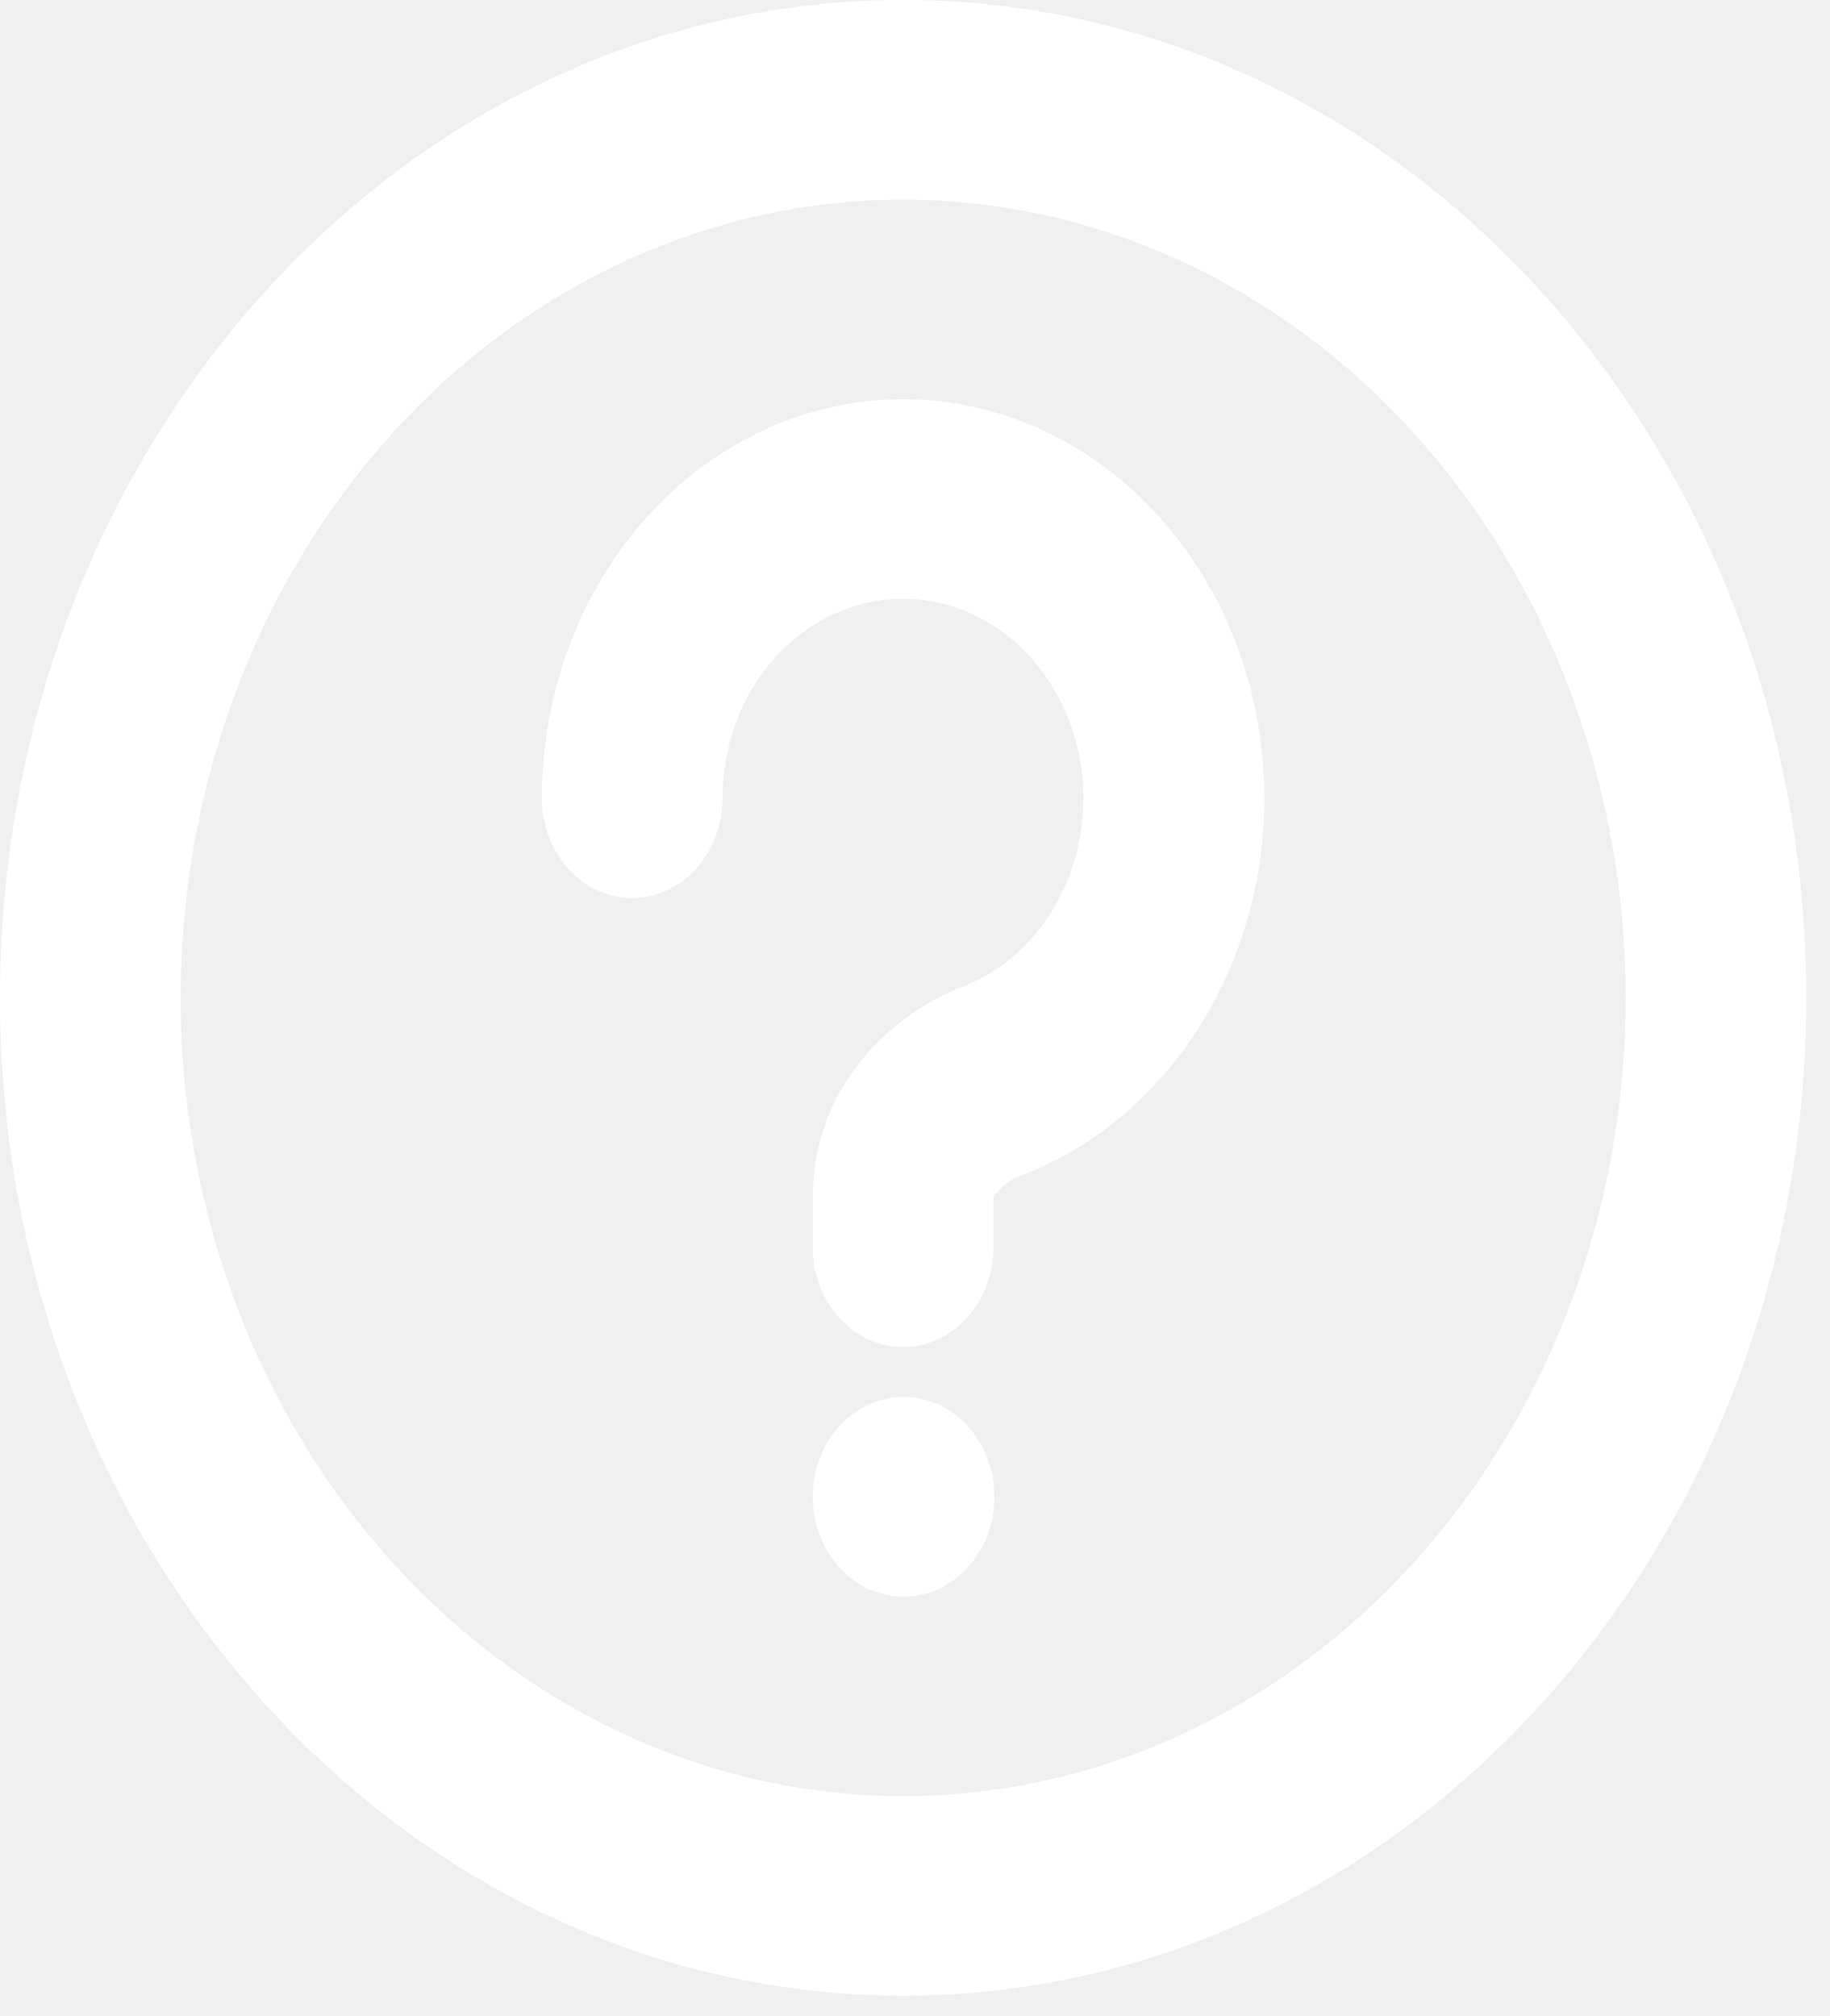
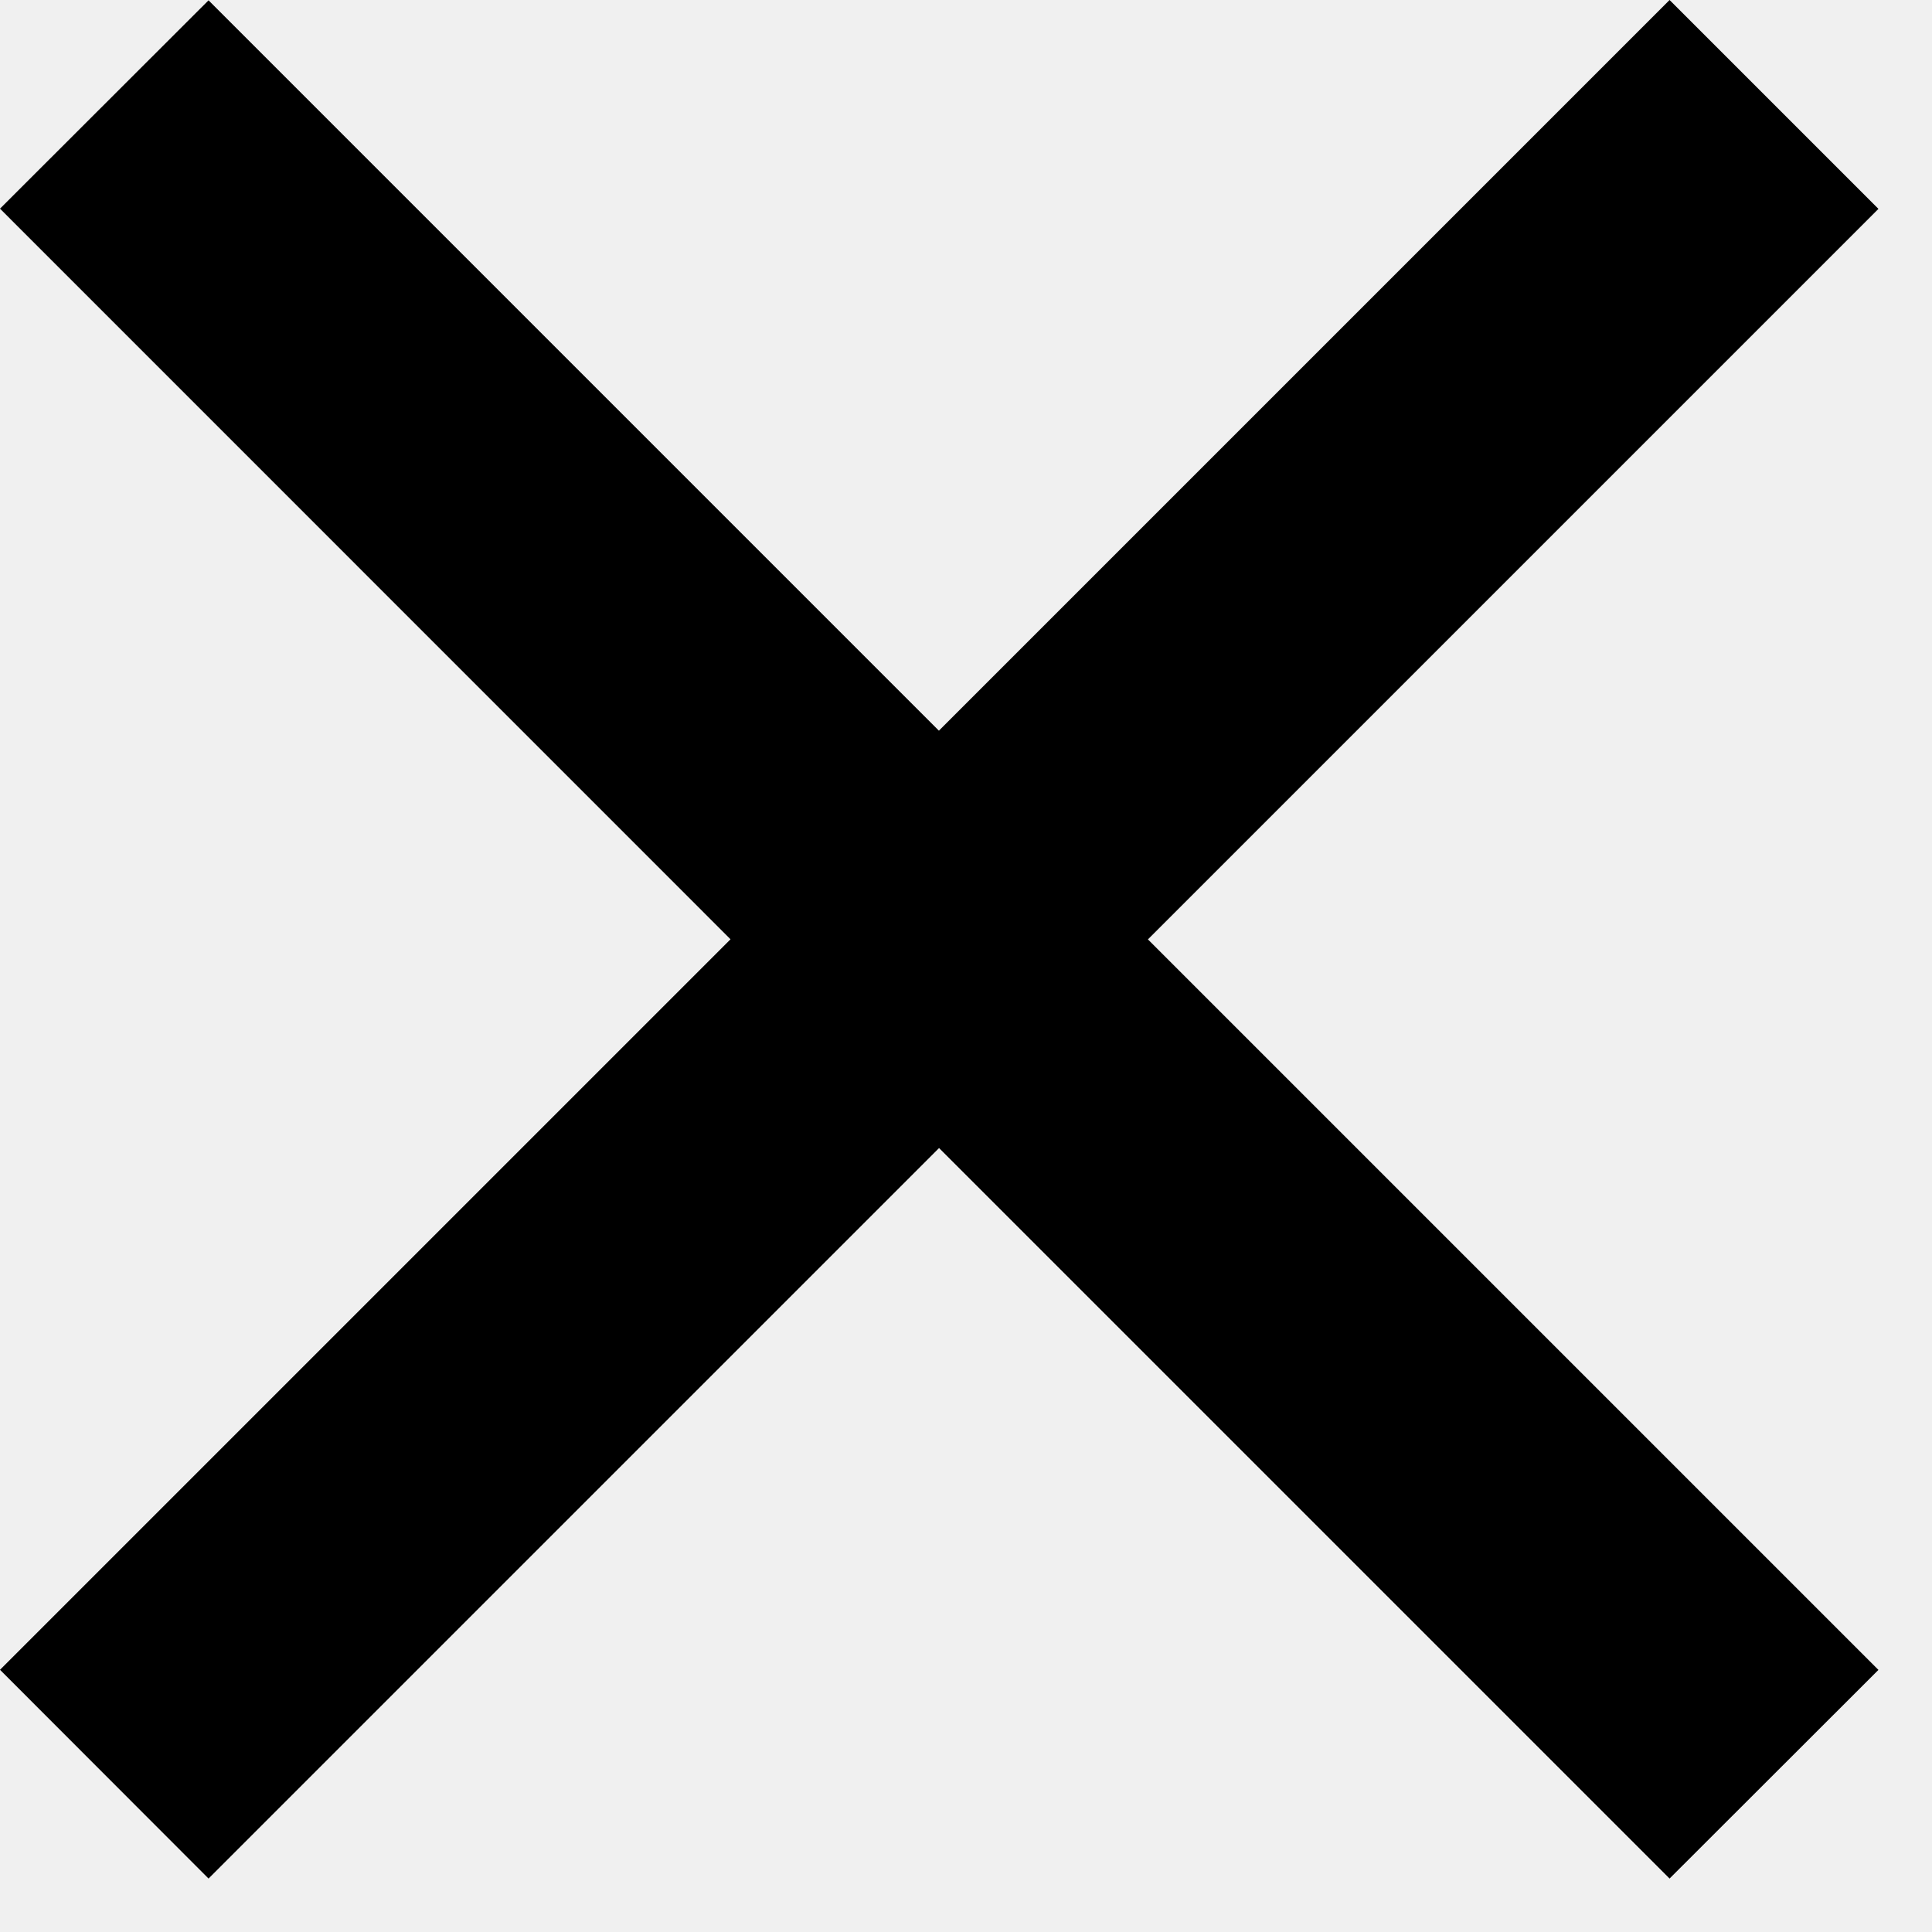
- <svg xmlns="http://www.w3.org/2000/svg" width="49" height="54" viewBox="0 0 49 54" fill="none">
-   <path fill-rule="evenodd" clip-rule="evenodd" d="M4.838 26.728C4.838 21.057 6.876 15.618 10.505 11.608C14.134 7.598 19.056 5.346 24.188 5.346C29.319 5.346 34.241 7.598 37.87 11.608C41.499 15.618 43.538 21.057 43.538 26.728C43.538 32.399 41.499 37.838 37.87 41.848C34.241 45.858 29.319 48.111 24.188 48.111C19.056 48.111 14.134 45.858 10.505 41.848C6.876 37.838 4.838 32.399 4.838 26.728ZM24.188 0C10.829 0 0 11.966 0 26.728C0 41.49 10.829 53.456 24.188 53.456C37.546 53.456 48.375 41.49 48.375 26.728C48.375 11.966 37.546 0 24.188 0ZM24.188 16.037C22.904 16.037 21.674 16.6 20.767 17.603C19.86 18.605 19.35 19.965 19.35 21.383C19.35 22.091 19.095 22.771 18.642 23.273C18.188 23.774 17.573 24.055 16.931 24.055C16.29 24.055 15.675 23.774 15.221 23.273C14.767 22.771 14.512 22.091 14.512 21.383C14.513 19.42 15.002 17.495 15.927 15.819C16.851 14.143 18.175 12.781 19.754 11.881C21.333 10.982 23.105 10.58 24.877 10.72C26.649 10.86 28.351 11.536 29.798 12.674C31.245 13.813 32.381 15.369 33.081 17.173C33.78 18.977 34.017 20.959 33.764 22.902C33.512 24.845 32.781 26.674 31.65 28.188C30.52 29.702 29.034 30.843 27.356 31.486C27.106 31.575 26.88 31.73 26.696 31.937C26.658 31.979 26.628 32.028 26.606 32.082V33.41C26.606 34.119 26.351 34.799 25.898 35.3C25.444 35.801 24.829 36.083 24.188 36.083C23.546 36.083 22.931 35.801 22.477 35.3C22.024 34.799 21.769 34.119 21.769 33.41V32.074C21.769 28.995 24.004 27.113 25.772 26.434C26.85 26.018 27.76 25.193 28.342 24.107C28.923 23.02 29.138 21.742 28.948 20.497C28.758 19.252 28.177 18.122 27.305 17.306C26.434 16.489 25.33 16.04 24.188 16.037ZM21.769 40.092C21.769 39.383 22.024 38.703 22.477 38.202C22.931 37.701 23.546 37.419 24.188 37.419H24.212C24.853 37.419 25.468 37.701 25.922 38.202C26.376 38.703 26.63 39.383 26.63 40.092C26.63 40.801 26.376 41.481 25.922 41.982C25.468 42.483 24.853 42.765 24.212 42.765H24.188C23.546 42.765 22.931 42.483 22.477 41.982C22.024 41.481 21.769 40.801 21.769 40.092Z" fill="white" />
+ <svg xmlns="http://www.w3.org/2000/svg" width="18" height="18" viewBox="0 0 18 18" fill="none">
+   <path d="M8.749 6.806L15.555 0L17.501 1.946L10.695 8.752L17.501 15.558L15.555 17.502L8.749 10.696L1.943 17.502L0 15.557L6.806 8.751L0 1.944L1.943 0.003L8.749 6.809V6.806Z" fill="black" />
</svg>
